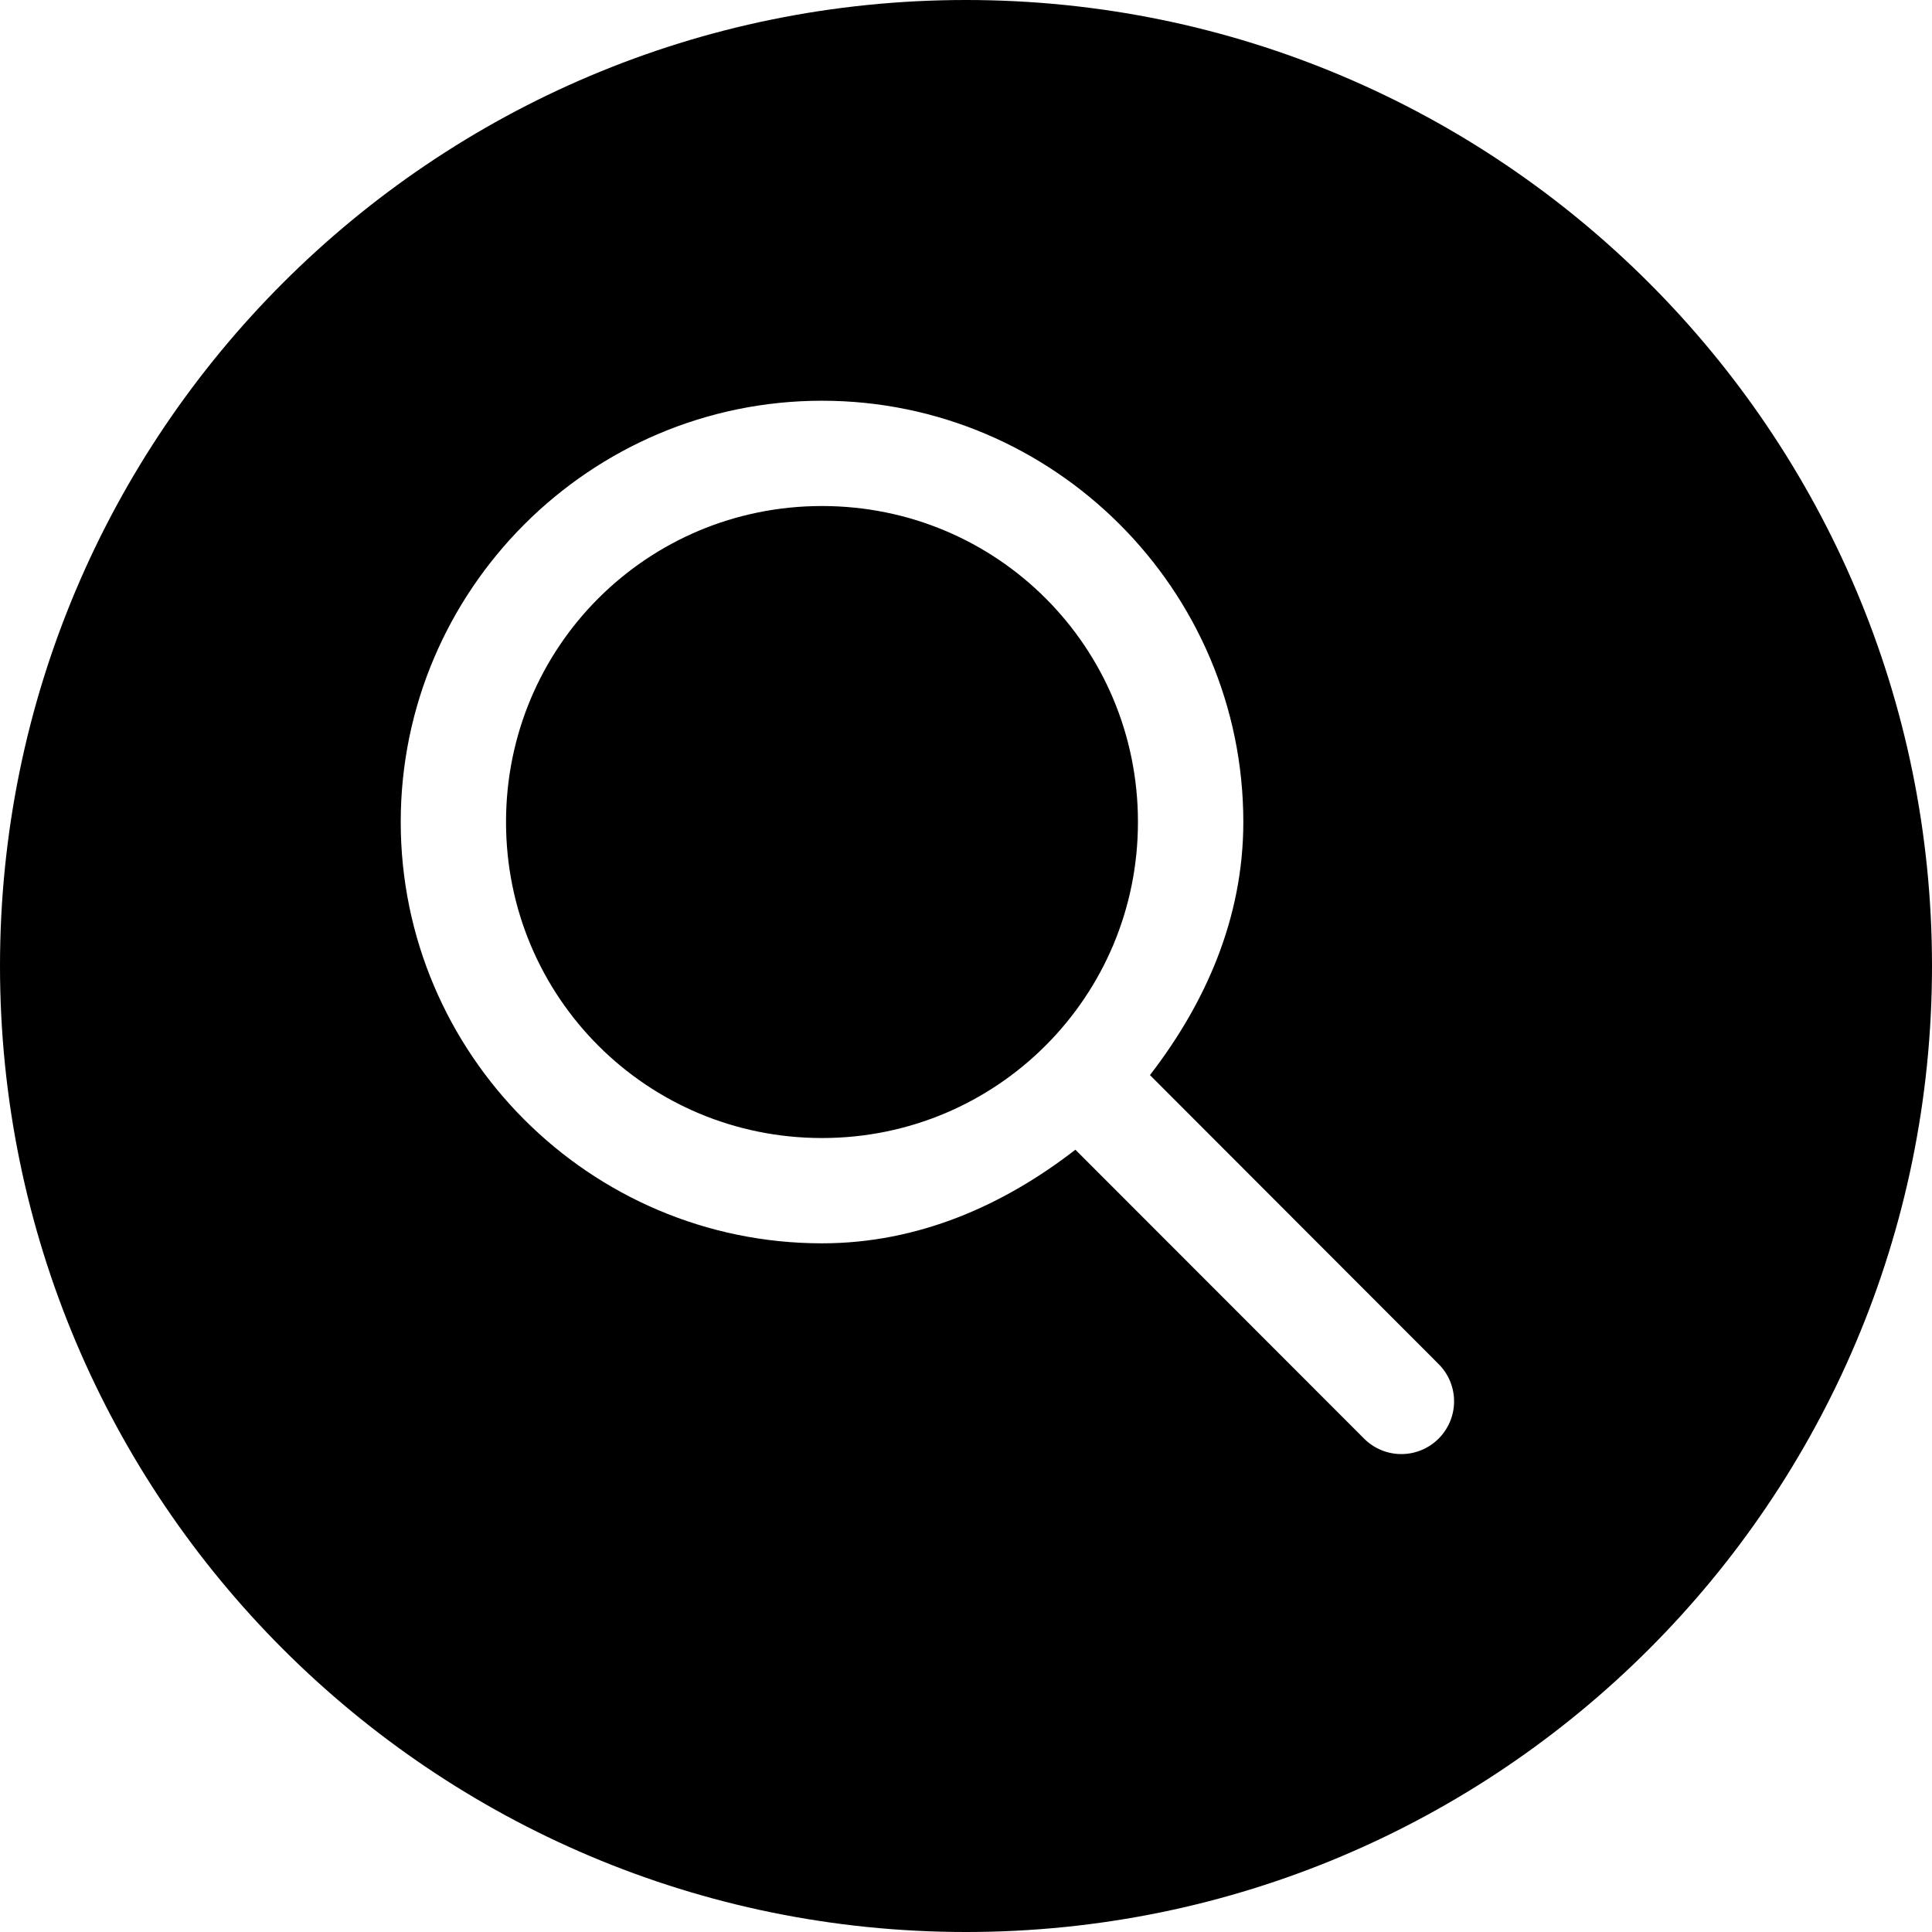
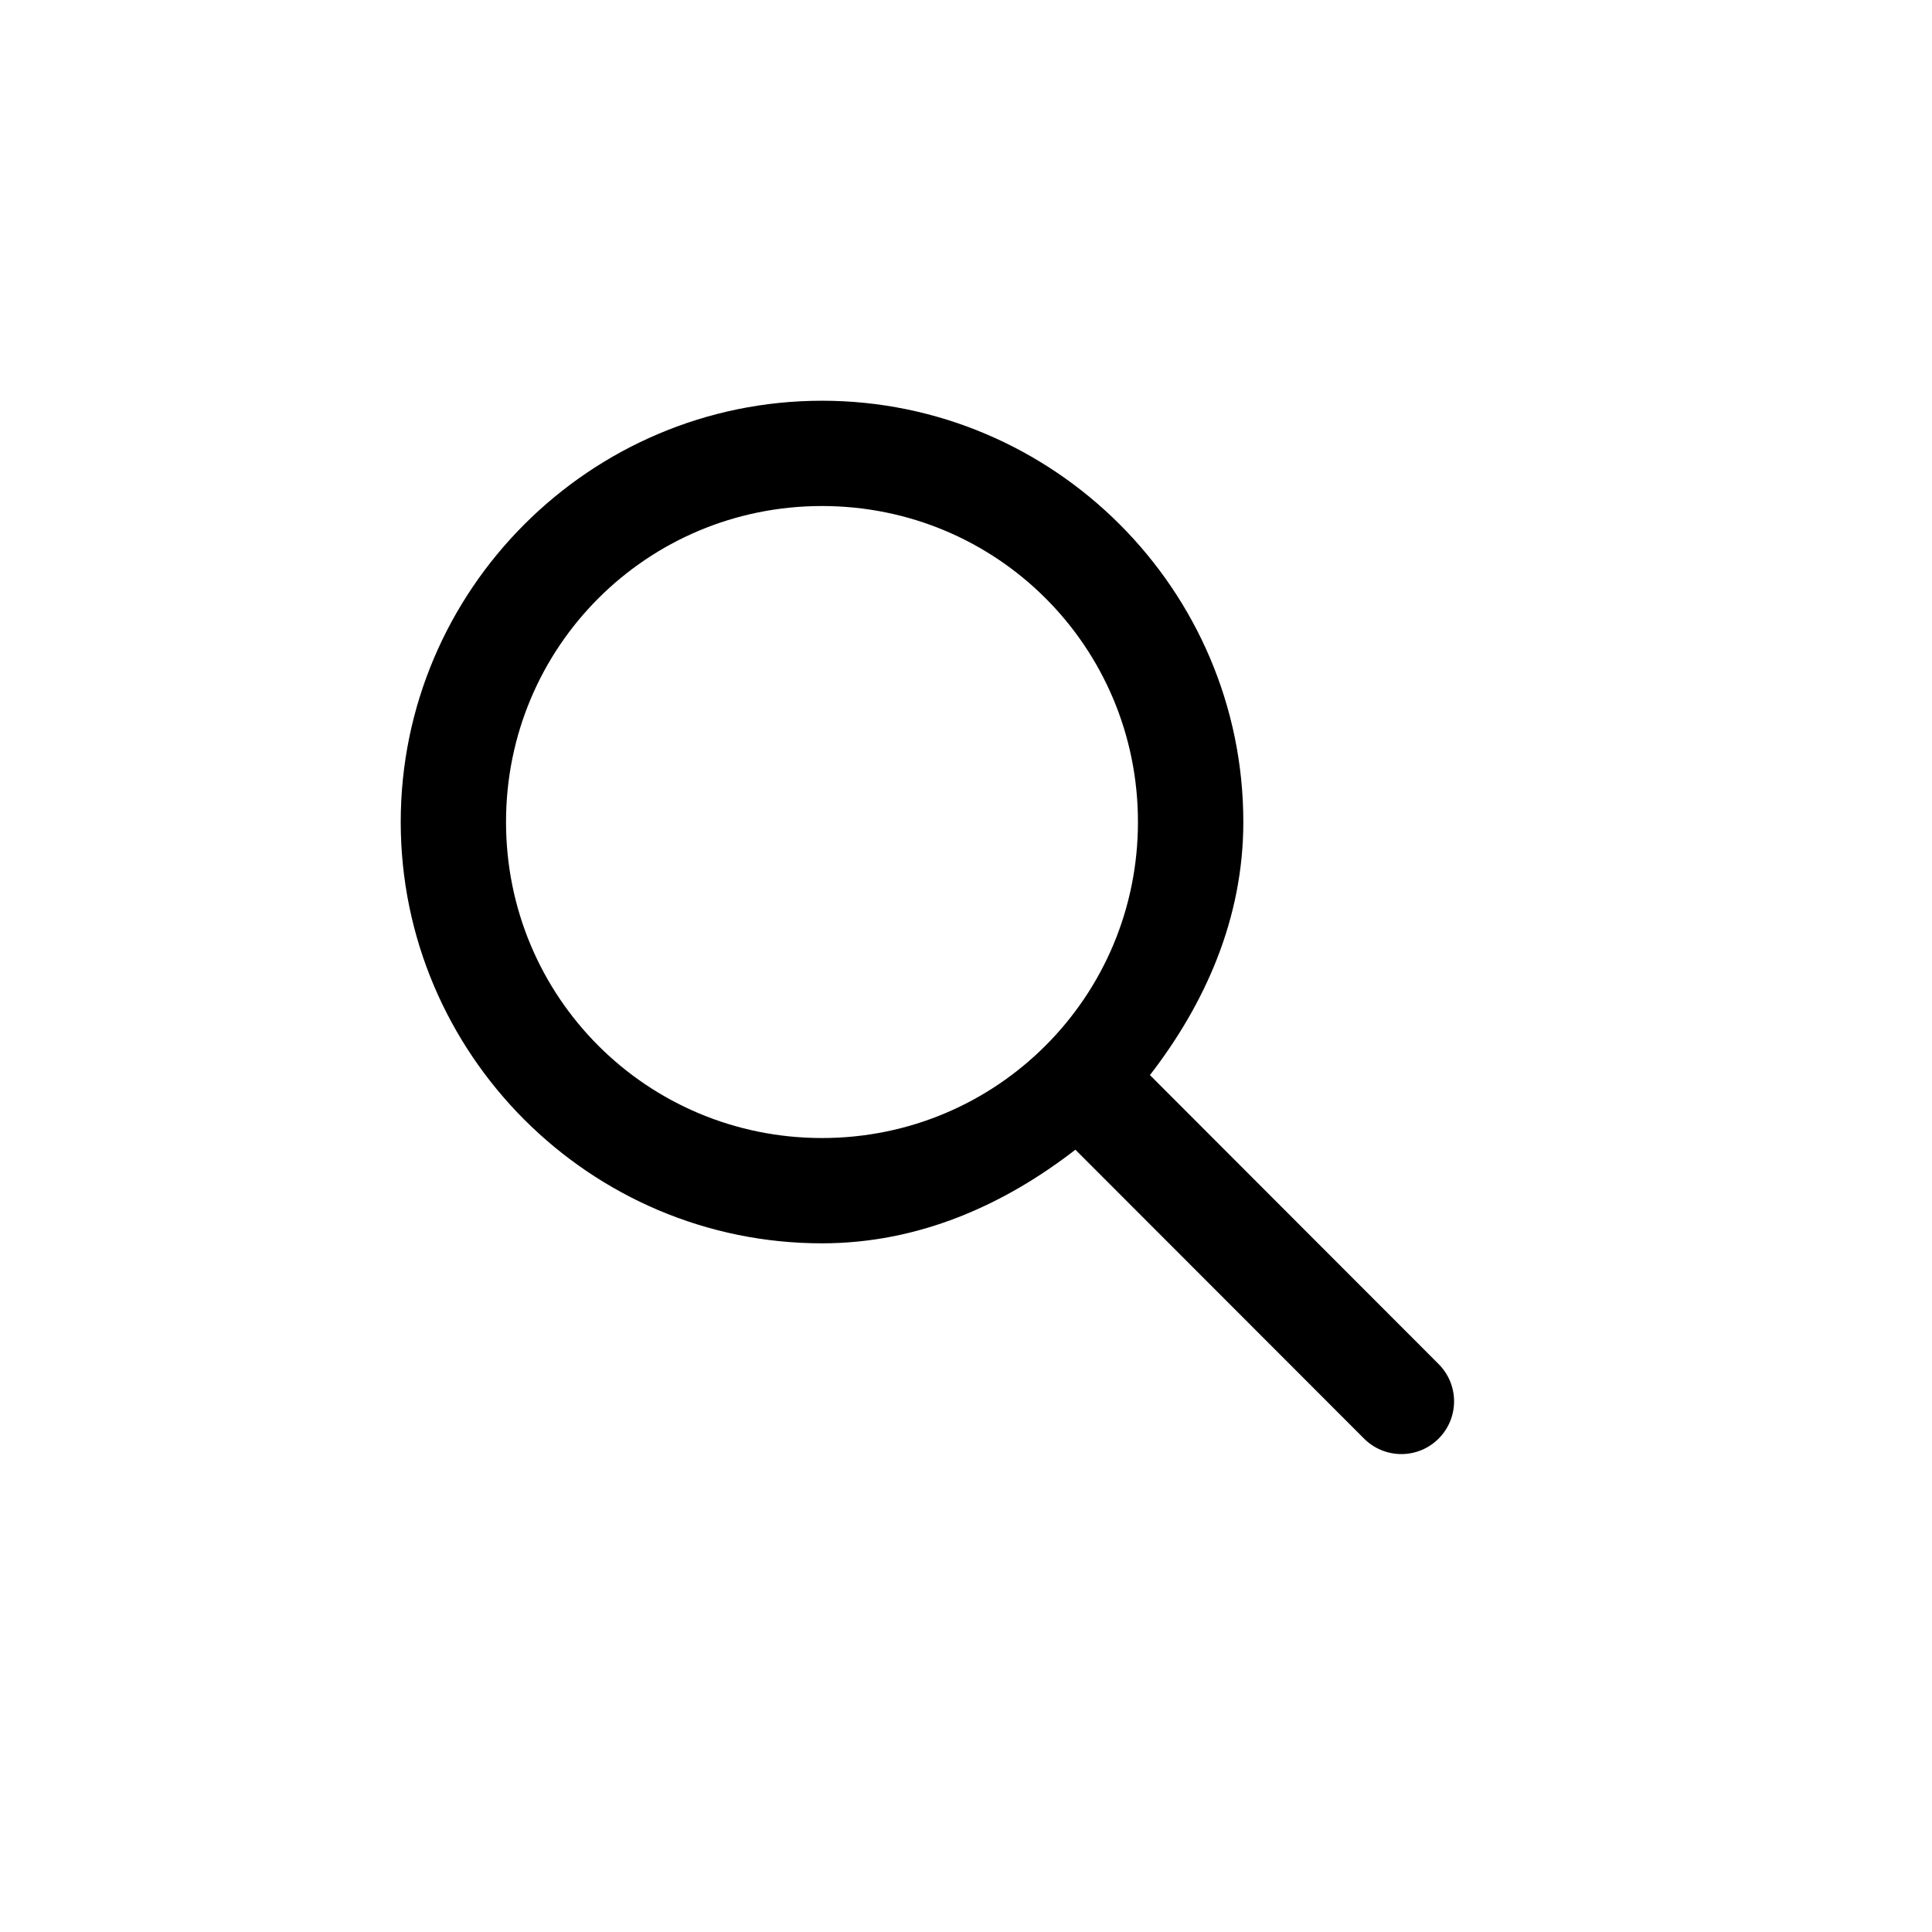
<svg xmlns="http://www.w3.org/2000/svg" width="800" height="800" viewBox="0 0 24 24" fill="currentColor" version="1.1">
-   <path d="M 12 0 A 12 12 0 0 0 0 12 A 12 12 0 0 0 12 24 A 12 12 0 0 0 24 12 A 12 12 0 0 0 12 0 z M 10.211 4.978 C 13.094 4.978 15.445 7.329 15.445 10.211 C 15.445 11.412 14.969 12.47 14.285 13.355 L 17.871 16.945 A 0.654 0.654 0 0 1 17.871 17.871 A 0.654 0.654 0 0 1 16.945 17.871 L 13.359 14.282 C 12.474 14.968 11.414 15.445 10.211 15.445 C 7.329 15.445 4.978 13.094 4.978 10.211 C 4.978 7.329 7.329 4.978 10.211 4.978 z M 10.211 6.286 L 10.211 6.286 C 8.036 6.286 6.286 8.036 6.286 10.211 C 6.286 12.387 8.036 14.137 10.211 14.137 C 11.298 14.137 12.277 13.699 12.986 12.991 A 0.654 0.654 0 0 1 12.99 12.985 A 0.654 0.654 0 0 1 12.994 12.983 C 13.7 12.274 14.136 11.296 14.136 10.211 C 14.136 8.036 12.387 6.286 10.211 6.286 z " />
+   <path d="M 10.211 4.978 C 7.329 4.978 4.978 7.329 4.978 10.211 C 4.978 13.094 7.329 15.445 10.211 15.445 C 11.414 15.445 12.474 14.968 13.359 14.282 L 16.945 17.871 A 0.654 0.654 0 0 0 17.871 17.871 A 0.654 0.654 0 0 0 17.871 16.945 L 14.285 13.355 C 14.969 12.47 15.445 11.412 15.445 10.211 C 15.445 7.329 13.094 4.978 10.211 4.978 z M 10.211 6.286 C 12.387 6.286 14.136 8.036 14.136 10.211 C 14.136 11.296 13.7 12.274 12.994 12.983 A 0.654 0.654 0 0 0 12.99 12.985 A 0.654 0.654 0 0 0 12.986 12.991 C 12.277 13.699 11.298 14.137 10.211 14.137 C 8.036 14.137 6.286 12.387 6.286 10.211 C 6.286 8.036 8.036 6.286 10.211 6.286 L 10.211 6.286 z " />
</svg>
